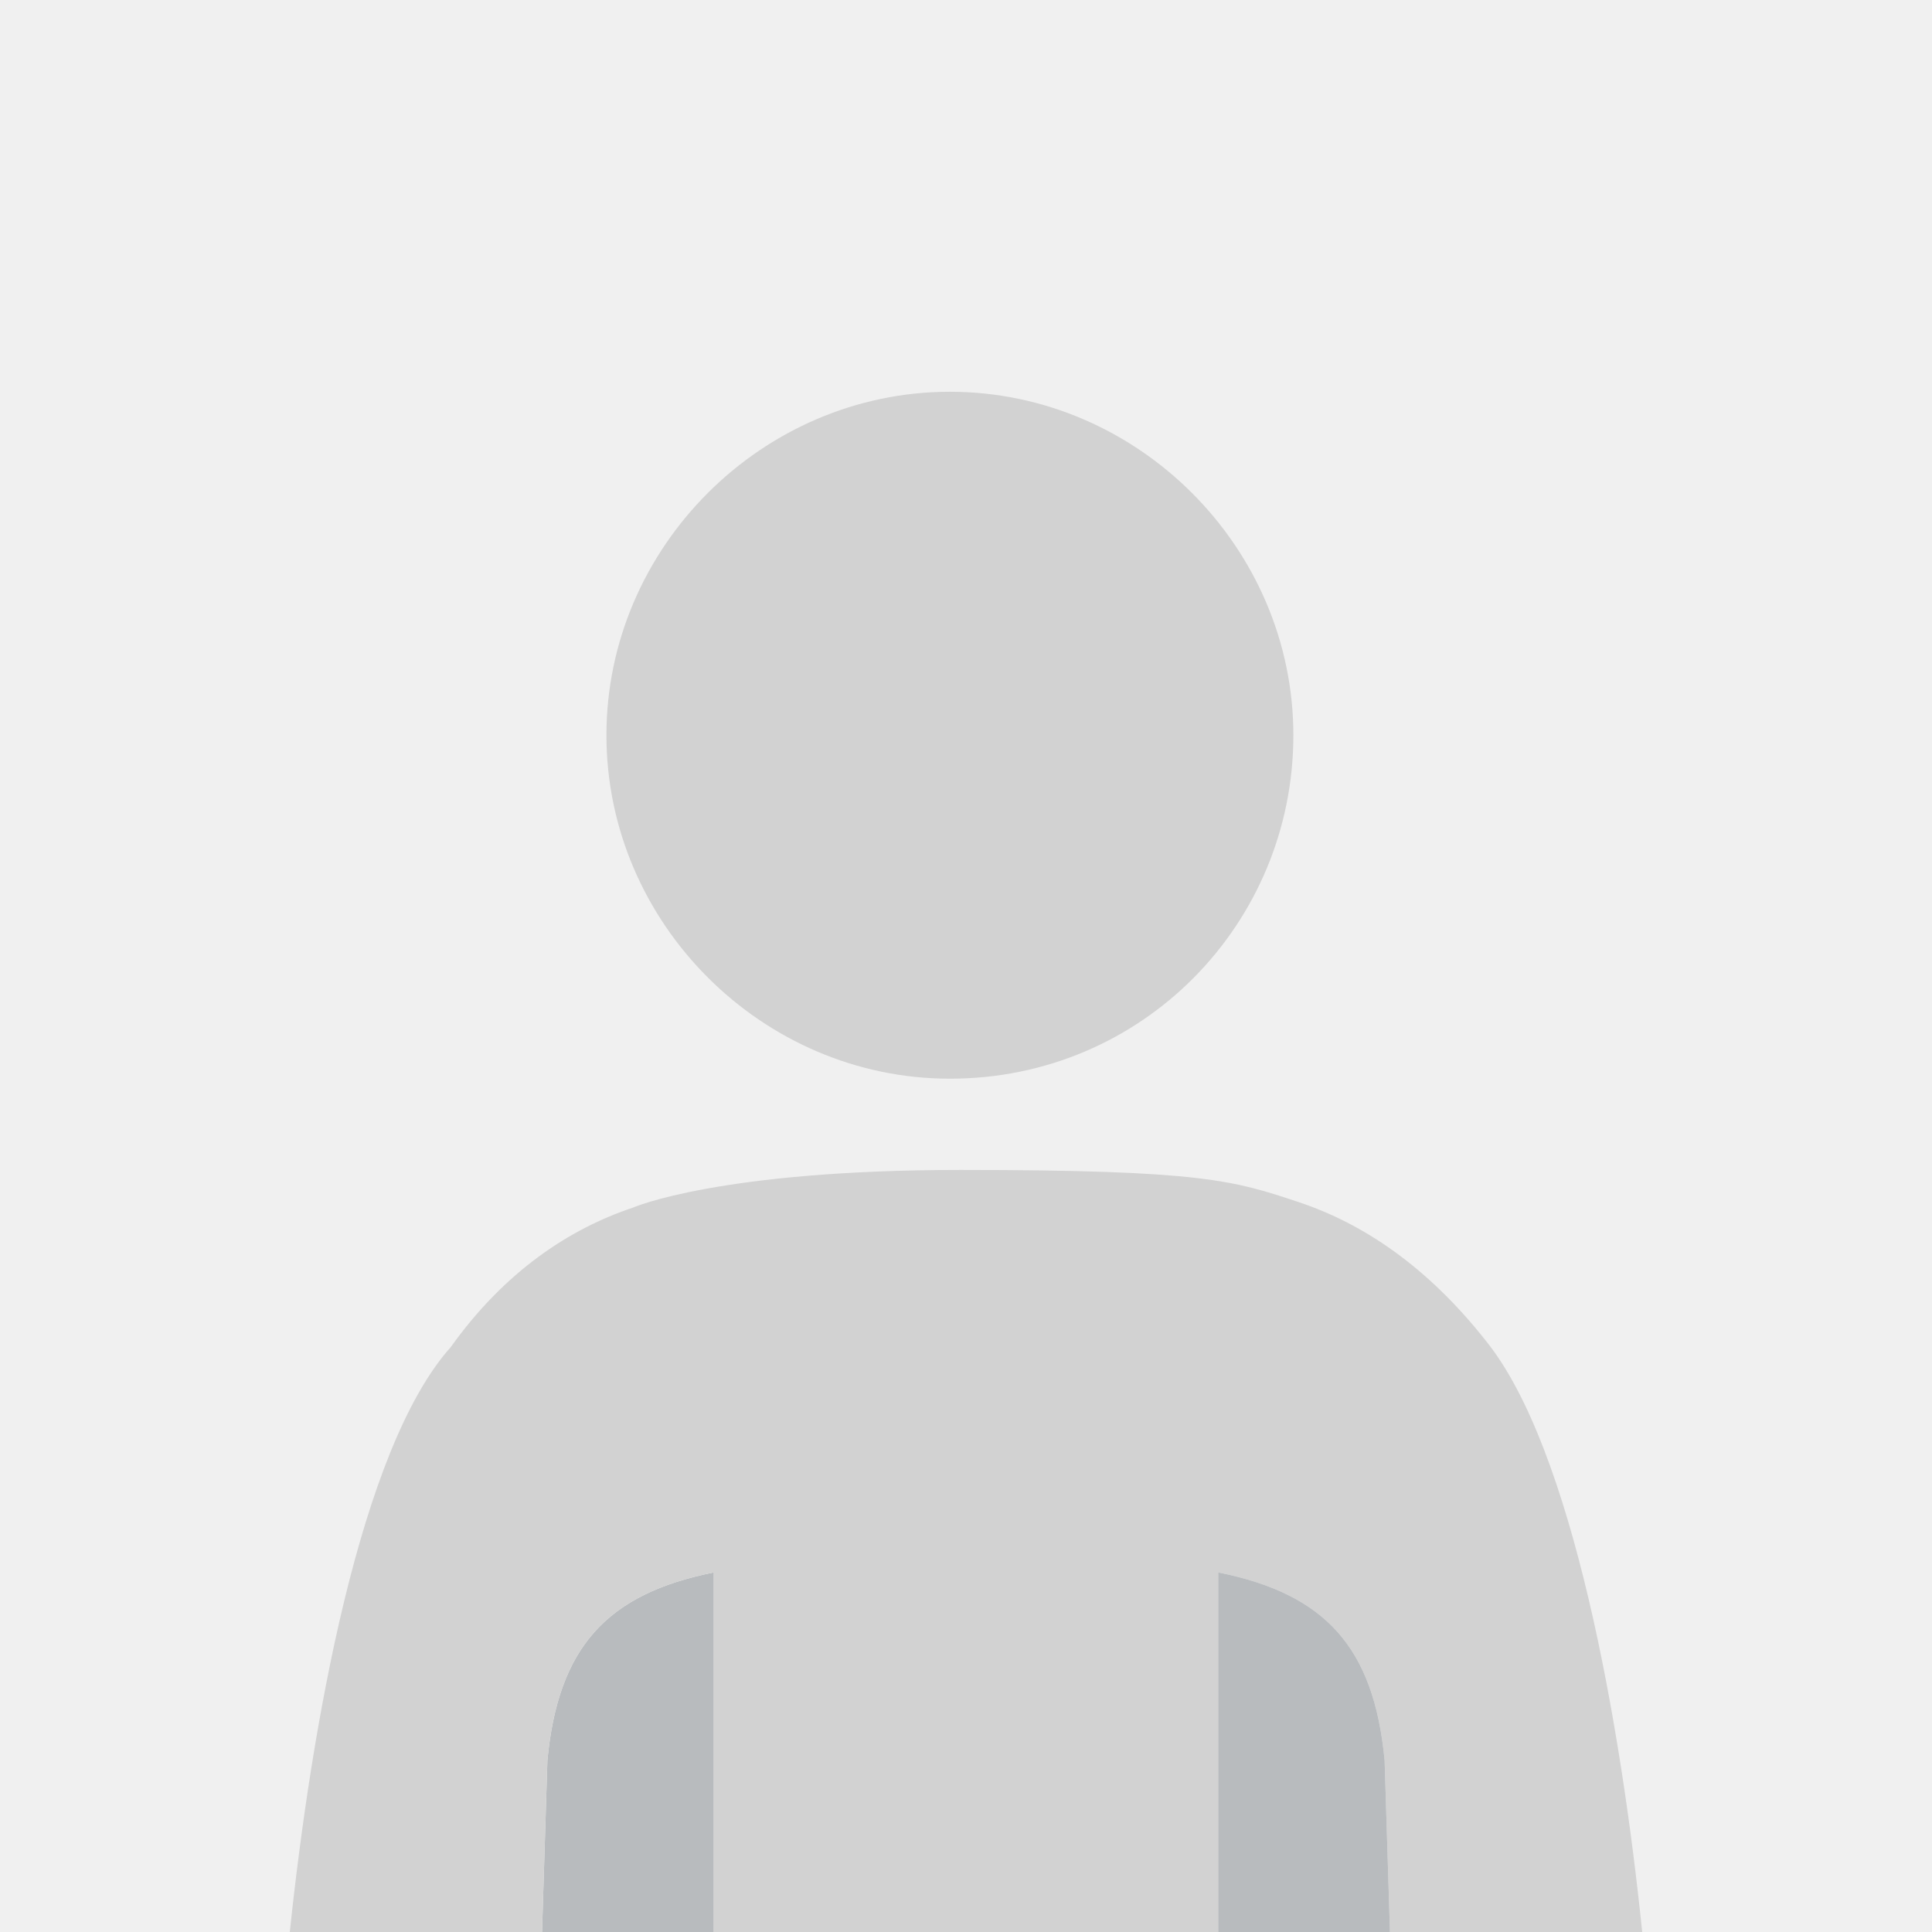
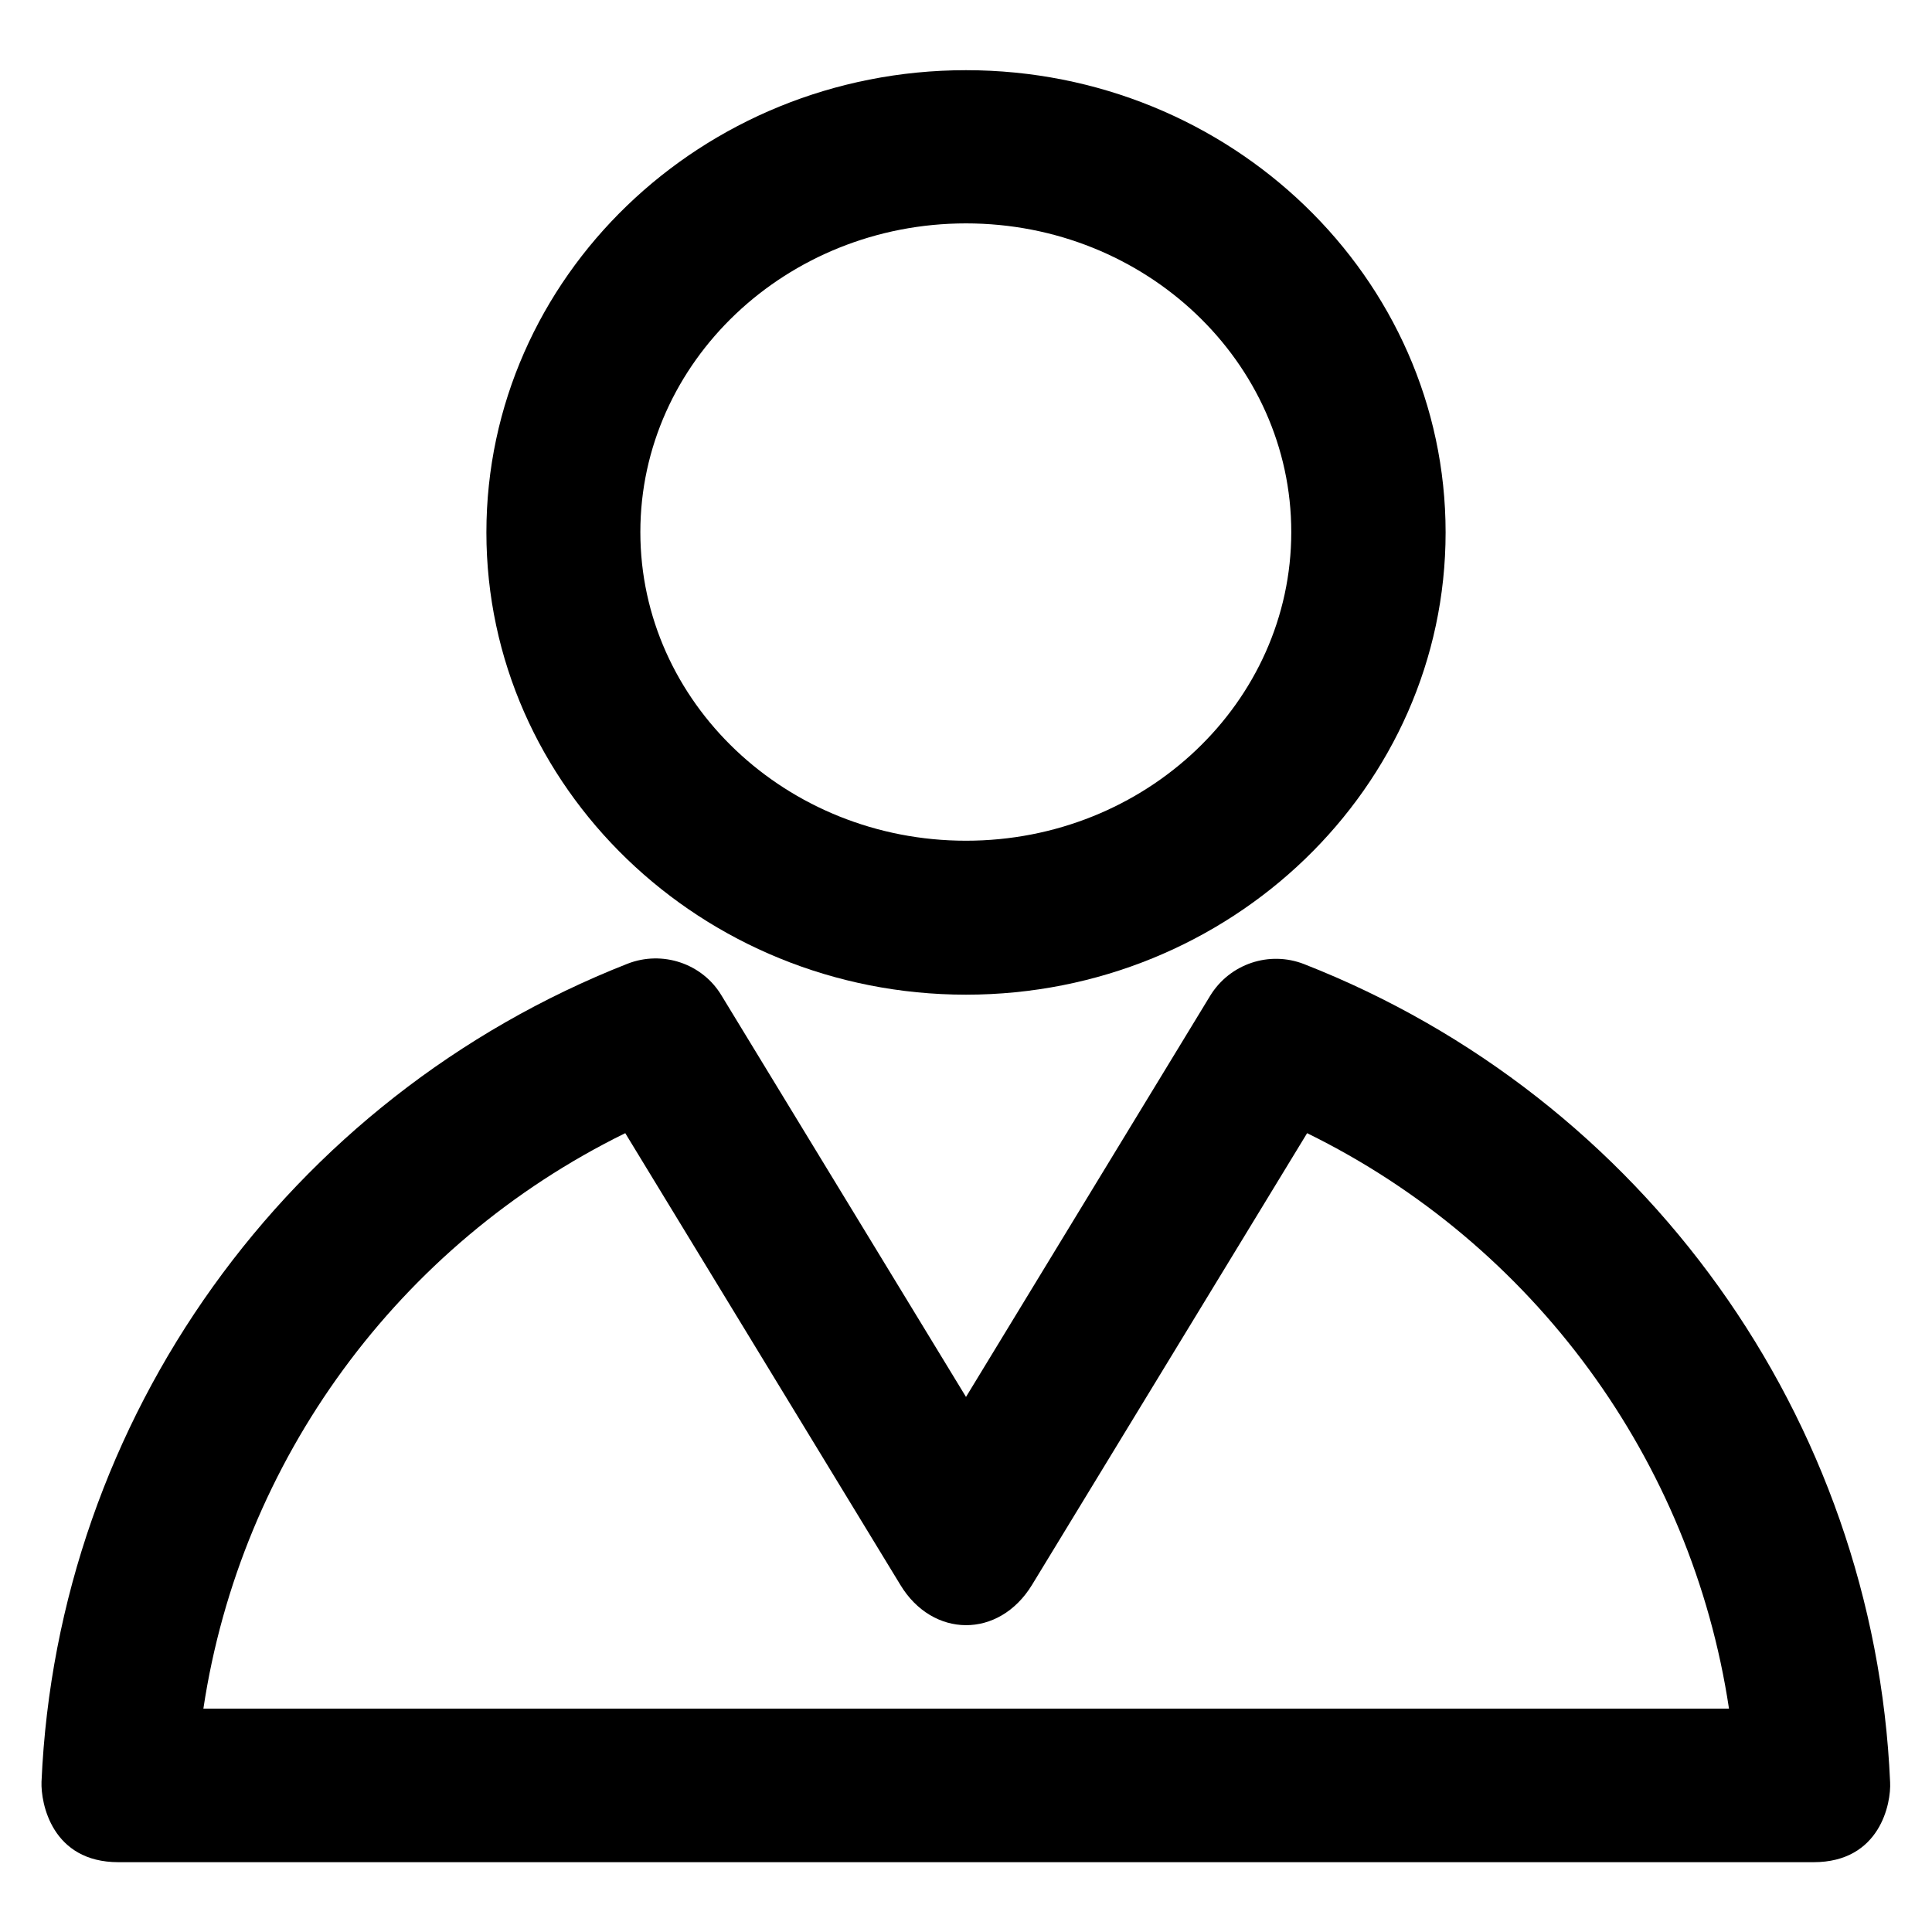
- <svg xmlns="http://www.w3.org/2000/svg" version="1.1" id="Layer_1" x="0px" y="0px" viewBox="0 0 36 36" style="enable-background:new 0 0 36 36;" xml:space="preserve">
-   <style type="text/css">
- 	.st0{fill-rule:evenodd;clip-rule:evenodd;fill:#F0F0F0;}
- 	.st1{fill-rule:evenodd;clip-rule:evenodd;fill:#D2D2D2;}
- 	.st2{fill:#B8BBBE;}
- 	.st3{fill:#D2D2D2;}
- </style>
-   <rect class="st0" width="36" height="36" />
-   <path class="st1" d="M17.7,20.1c-3.5,0-6.4-2.9-6.4-6.4s2.9-6.4,6.4-6.4s6.4,2.9,6.4,6.4S21.3,20.1,17.7,20.1z" />
-   <path class="st2" d="M13.3,36l0-6.7c-2,0.4-2.9,1.4-3.1,3.5L10.1,36H13.3z" />
-   <path class="st3" d="M10.1,36l0.1-3.2c0.2-2.1,1.1-3.1,3.1-3.5l0,6.7h9.4l0-6.7c2,0.4,2.9,1.4,3.1,3.5l0.1,3.2h4.7  c-0.4-3.9-1.3-9-2.9-11c-1.1-1.4-2.3-2.2-3.5-2.6s-1.8-0.6-6.3-0.6s-6.1,0.7-6.1,0.7c-1.2,0.4-2.4,1.2-3.4,2.6  C6.7,27,5.8,32.2,5.4,36H10.1z" />
-   <path class="st2" d="M25.9,36l-0.1-3.2c-0.2-2.1-1.1-3.1-3.1-3.5l0,6.7H25.9z" />
+ <svg xmlns="http://www.w3.org/2000/svg" fill="#000000" height="800px" width="800px" version="1.1" viewBox="0 0 512 512" enable-background="new 0 0 512 512">
+   <g>
+     <g>
+       <g>
+         <path d="m256,59.2c-47.6,0-86.3,36.7-86.3,81.8 0,45.1 38.7,81.8 86.3,81.8 47.6,0 86.2-36.7 86.2-81.8 0-45.1-38.6-81.8-86.2-81.8zm0,204.4c-70.1,0-127.1-55-127.1-122.5 0-67.6 57-122.5 127.1-122.5 70.1,0 127.1,55 127.1,122.5 0,67.5-57,122.5-127.1,122.5z" />
+         <path d="m53.9,452.8h404.3c-9.9-65.8-51.7-123-111.8-152.5l-72.9,119.7c-8.8,14.4-26.4,14.1-34.9,0l-72.9-119.7c-60.1,29.5-101.9,86.7-111.8,152.5h-7.10543e-15zm426.7,40.7h-449.2c-17.7,0-20.6-15.7-20.4-21.3 4.2-96.3 65.2-181.4 155.3-216.8 9.2-3.6 19.8-0.1 24.9,8.4l64.8,106.4 64.7-106.3c5.2-8.5 15.7-12 24.9-8.4 90.1,35.3 151.1,120.4 155.3,216.8 0.3,5.5-2.6,21.2-20.3,21.2z" />
+       </g>
+     </g>
+   </g>
</svg>
